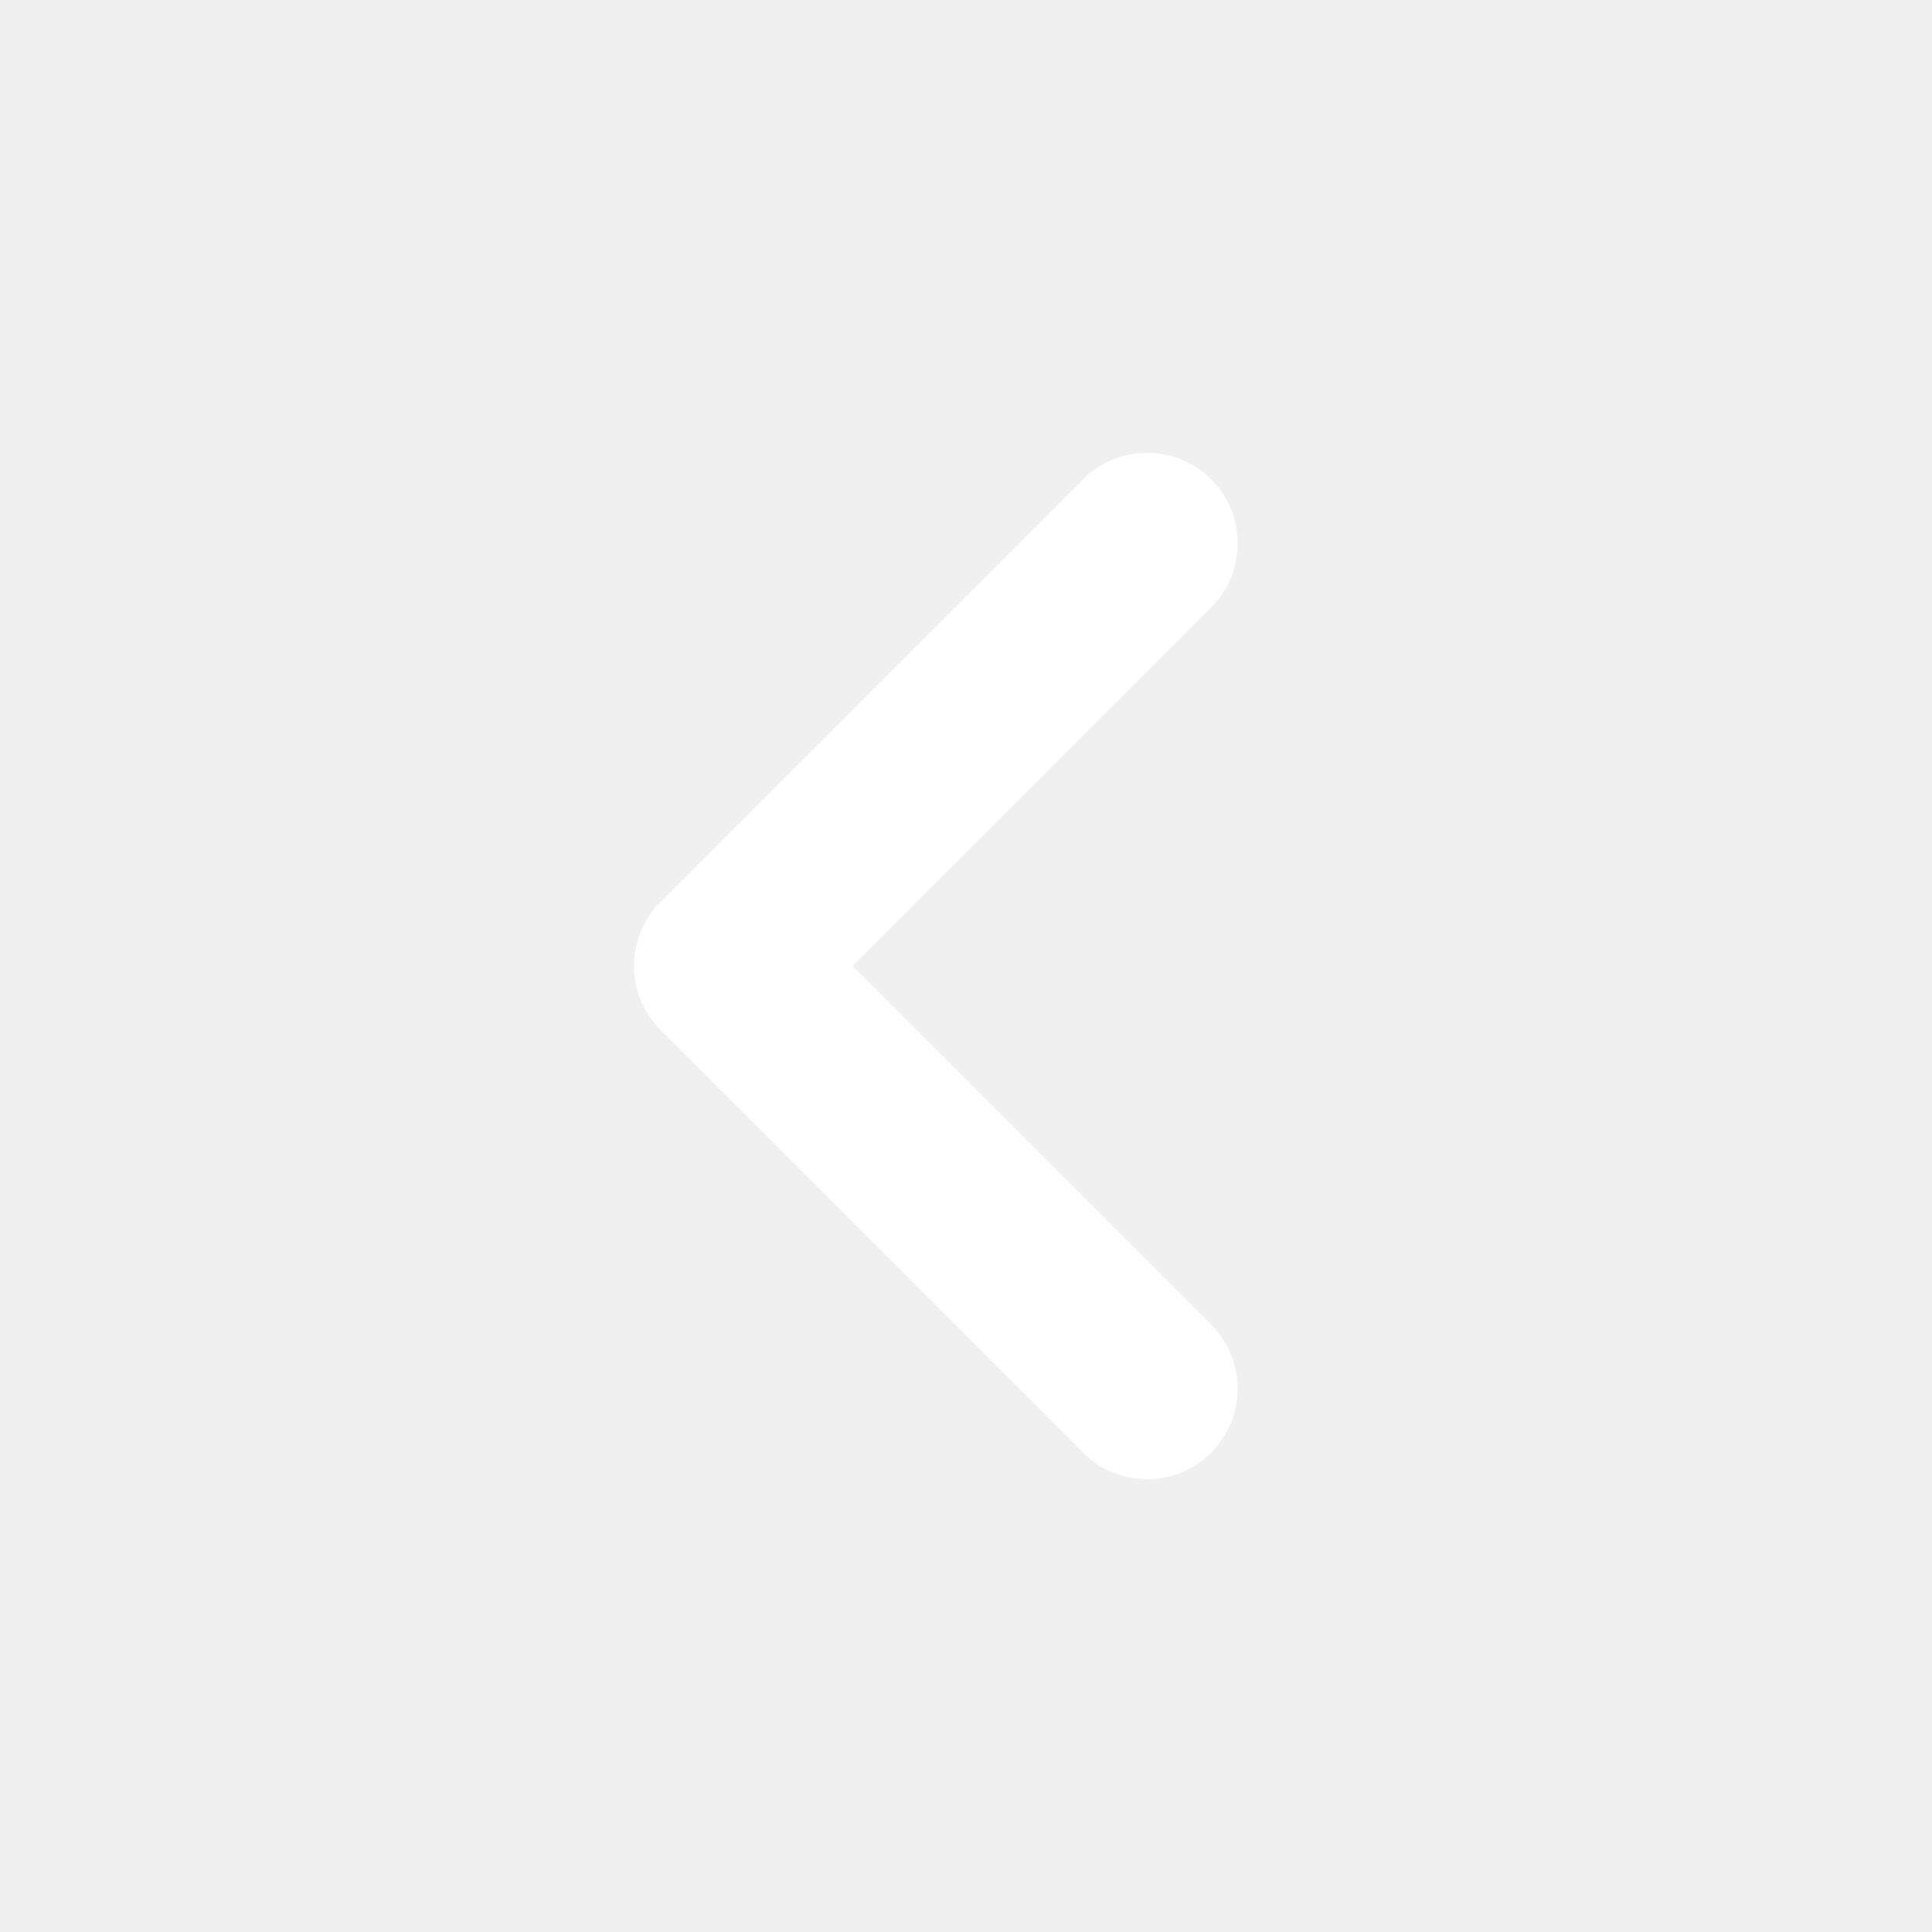
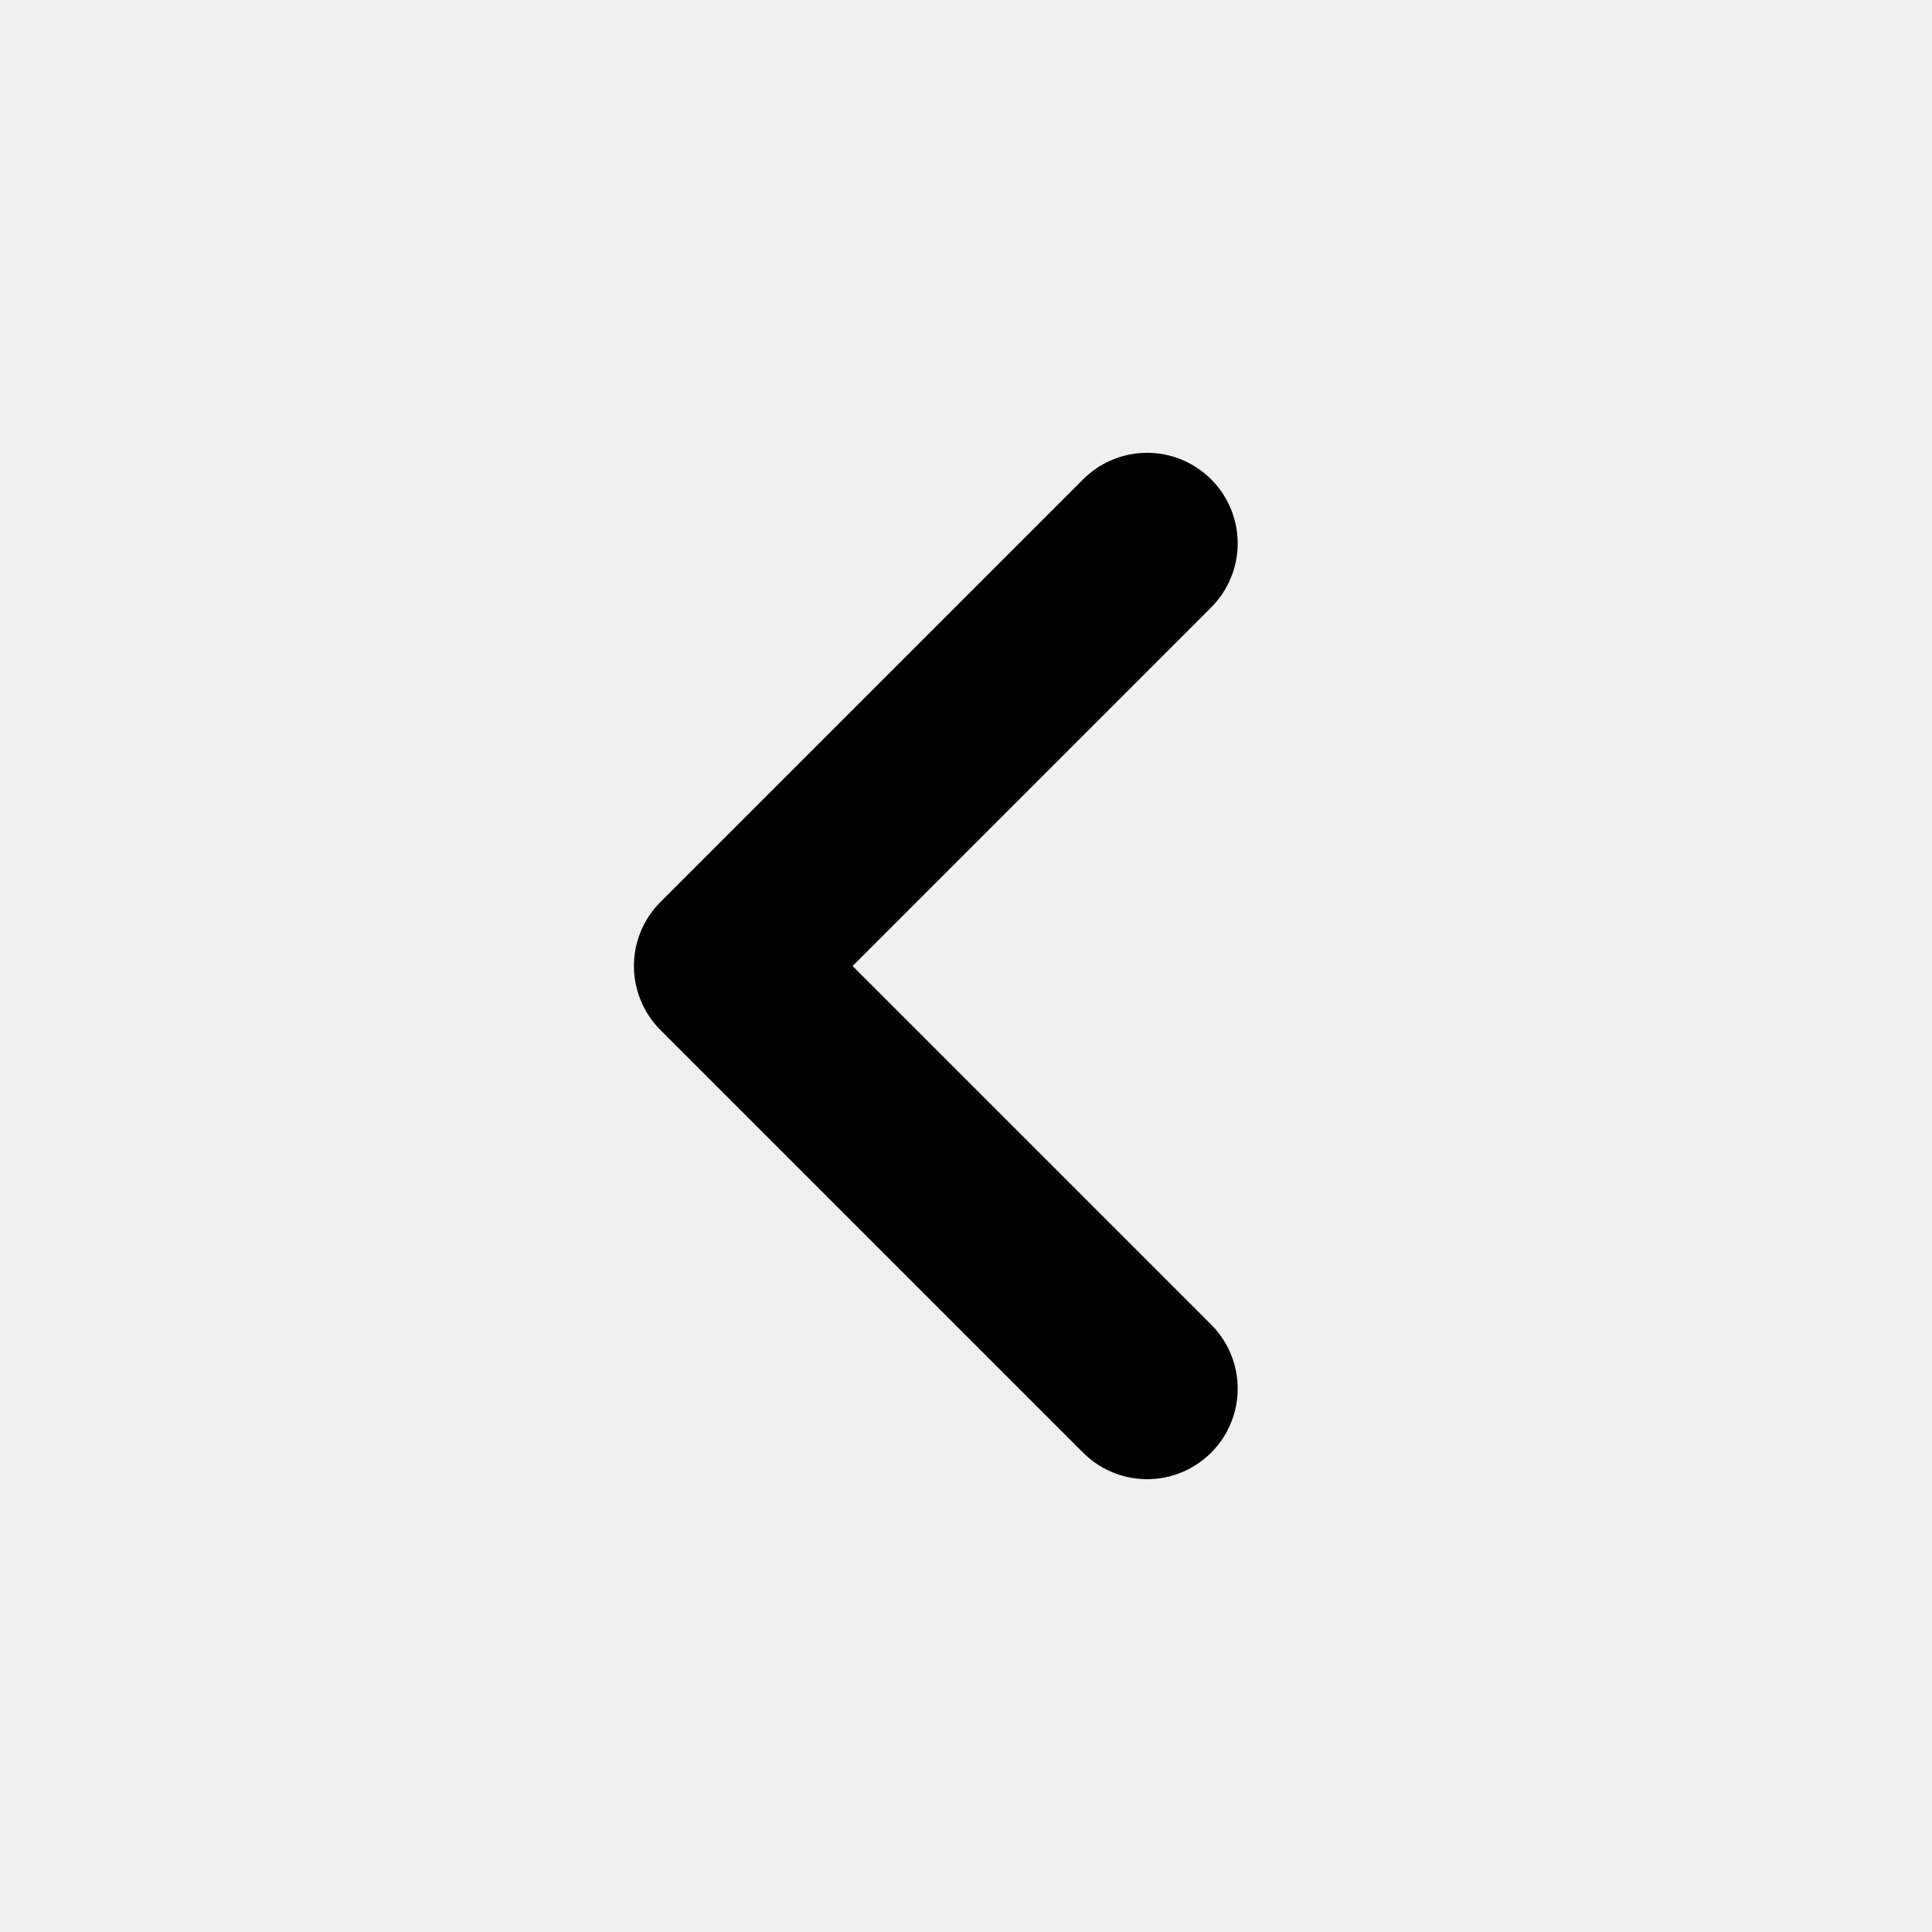
<svg xmlns="http://www.w3.org/2000/svg" width="16" height="16" viewBox="0 0 16 16" fill="none">
-   <path d="M9.5 4.5 6 8l3.5 3.5" stroke="white" stroke-width="1.5" stroke-linecap="round" stroke-linejoin="round" />
+   <path d="M9.5 4.5 6 8l3.5 3.5" stroke="currentColor" stroke-width="1.5" stroke-linecap="round" stroke-linejoin="round" />
</svg>
